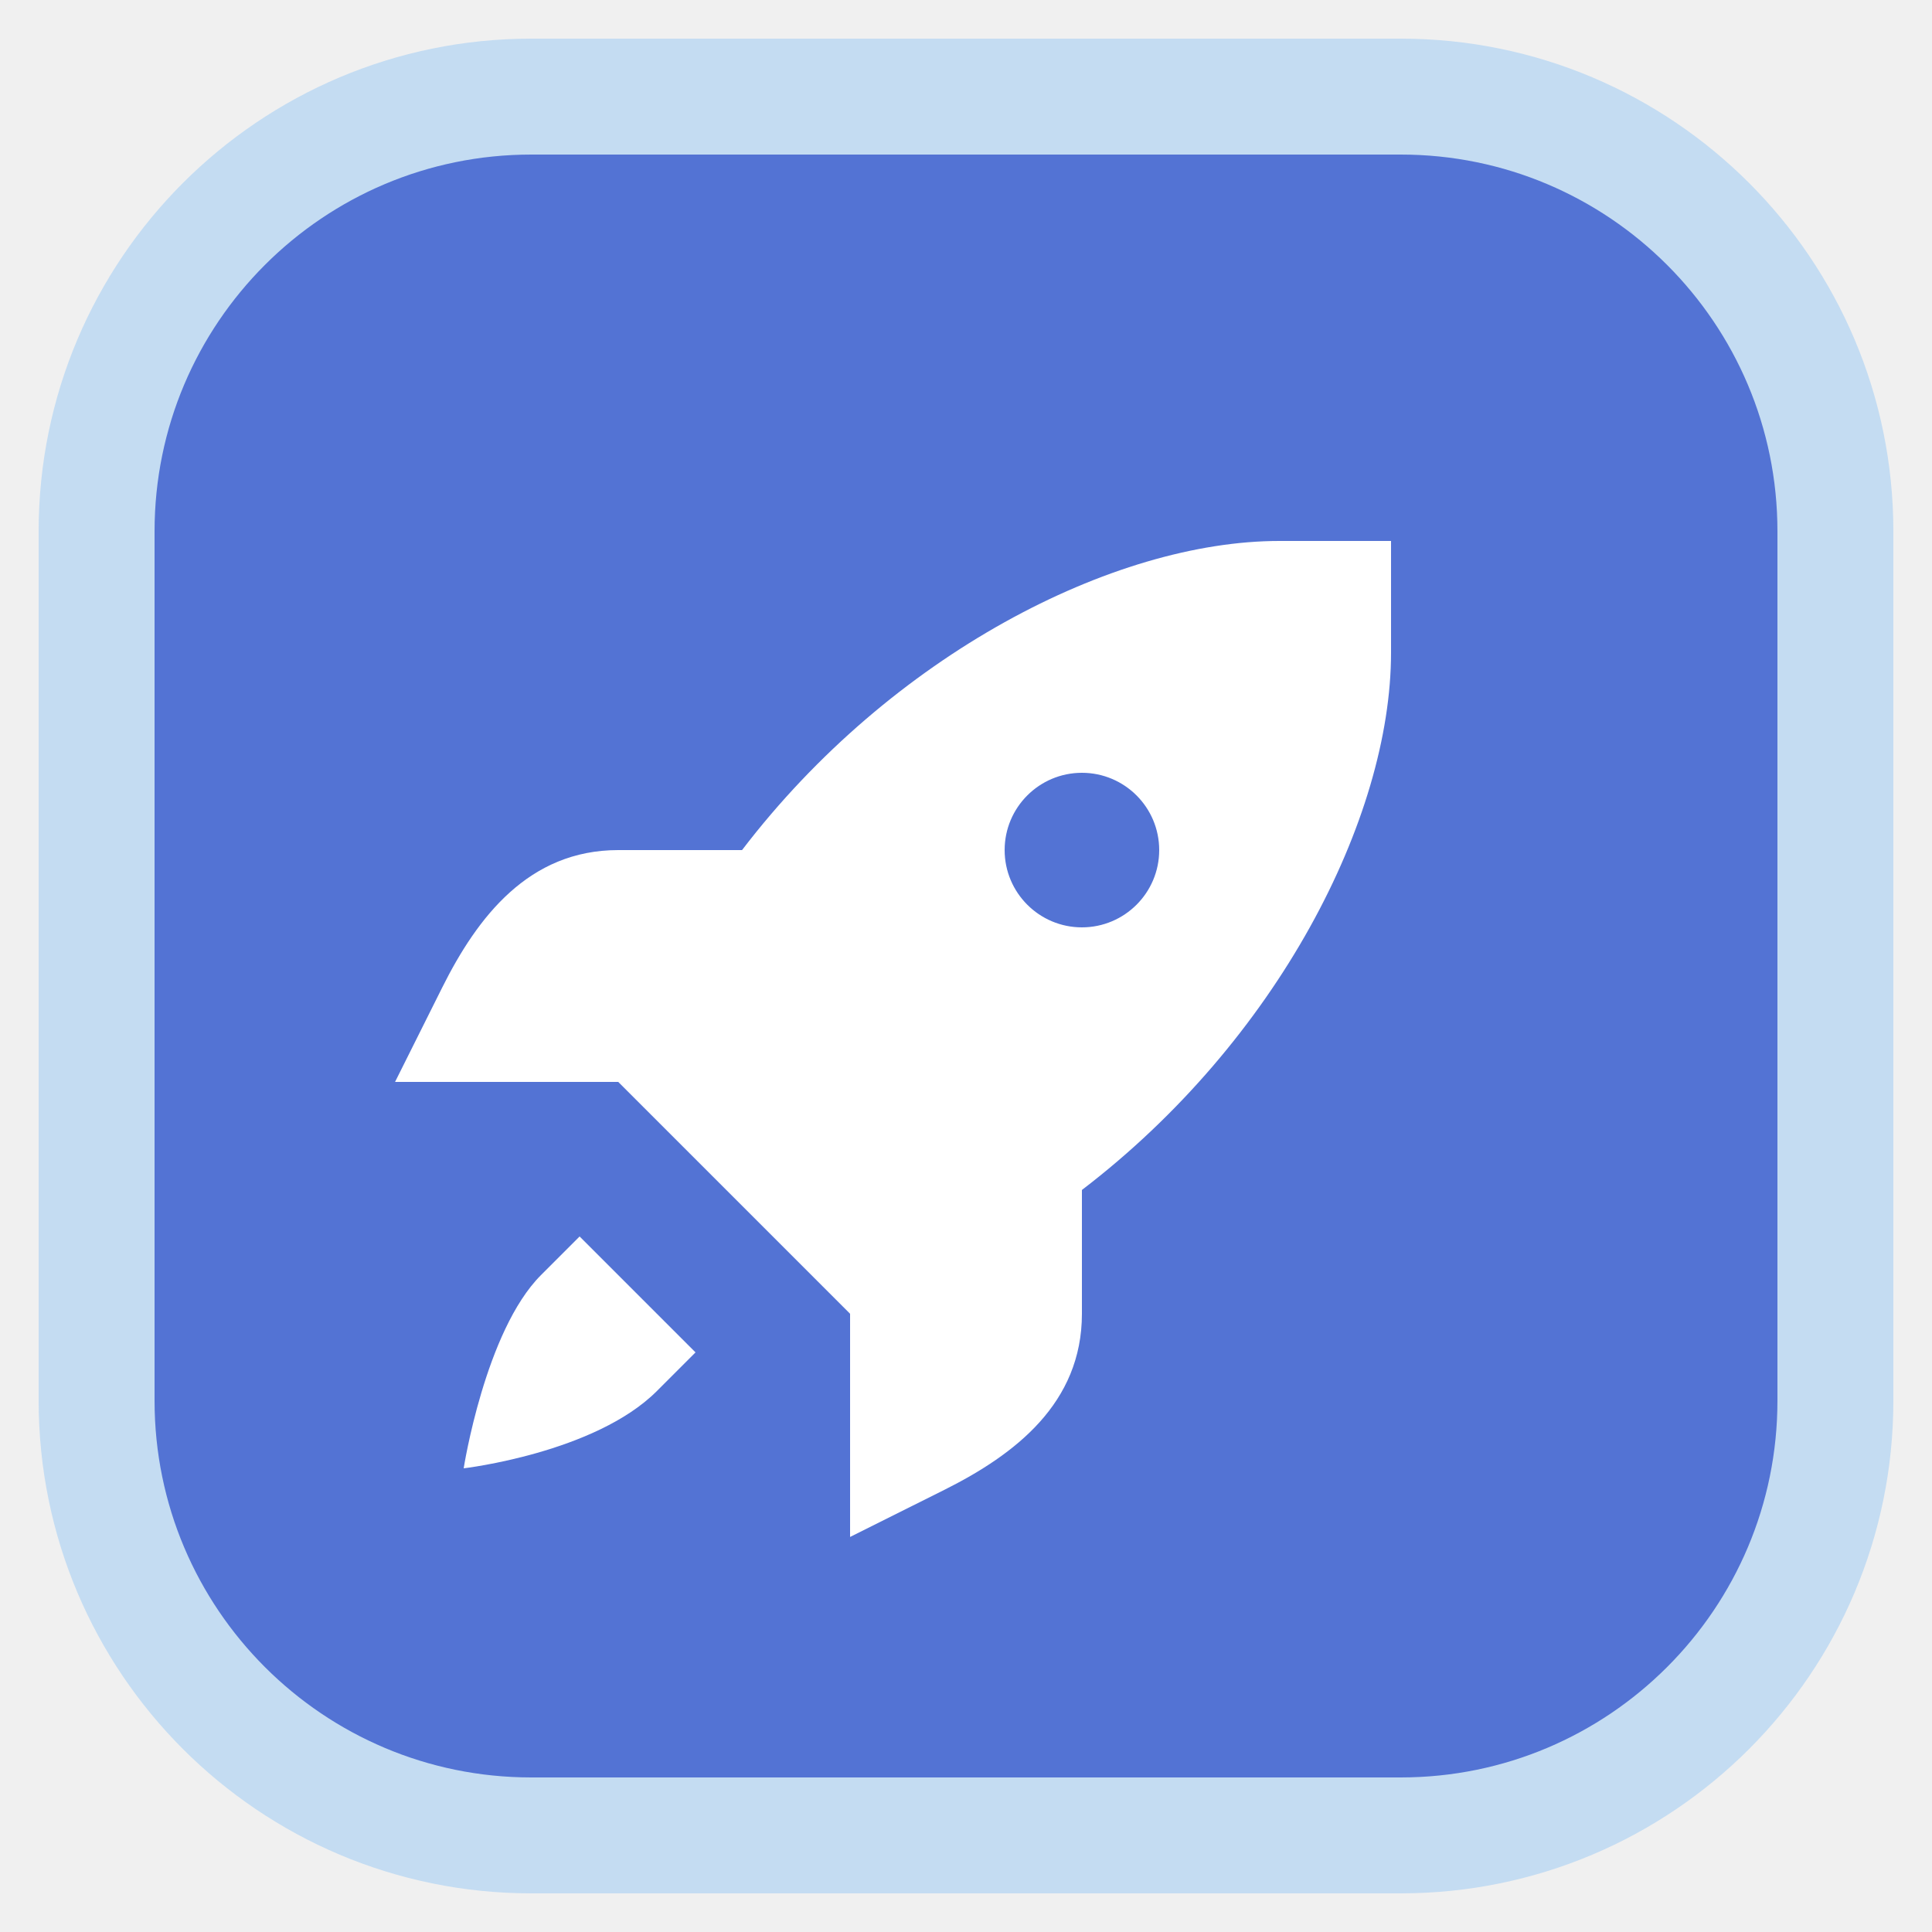
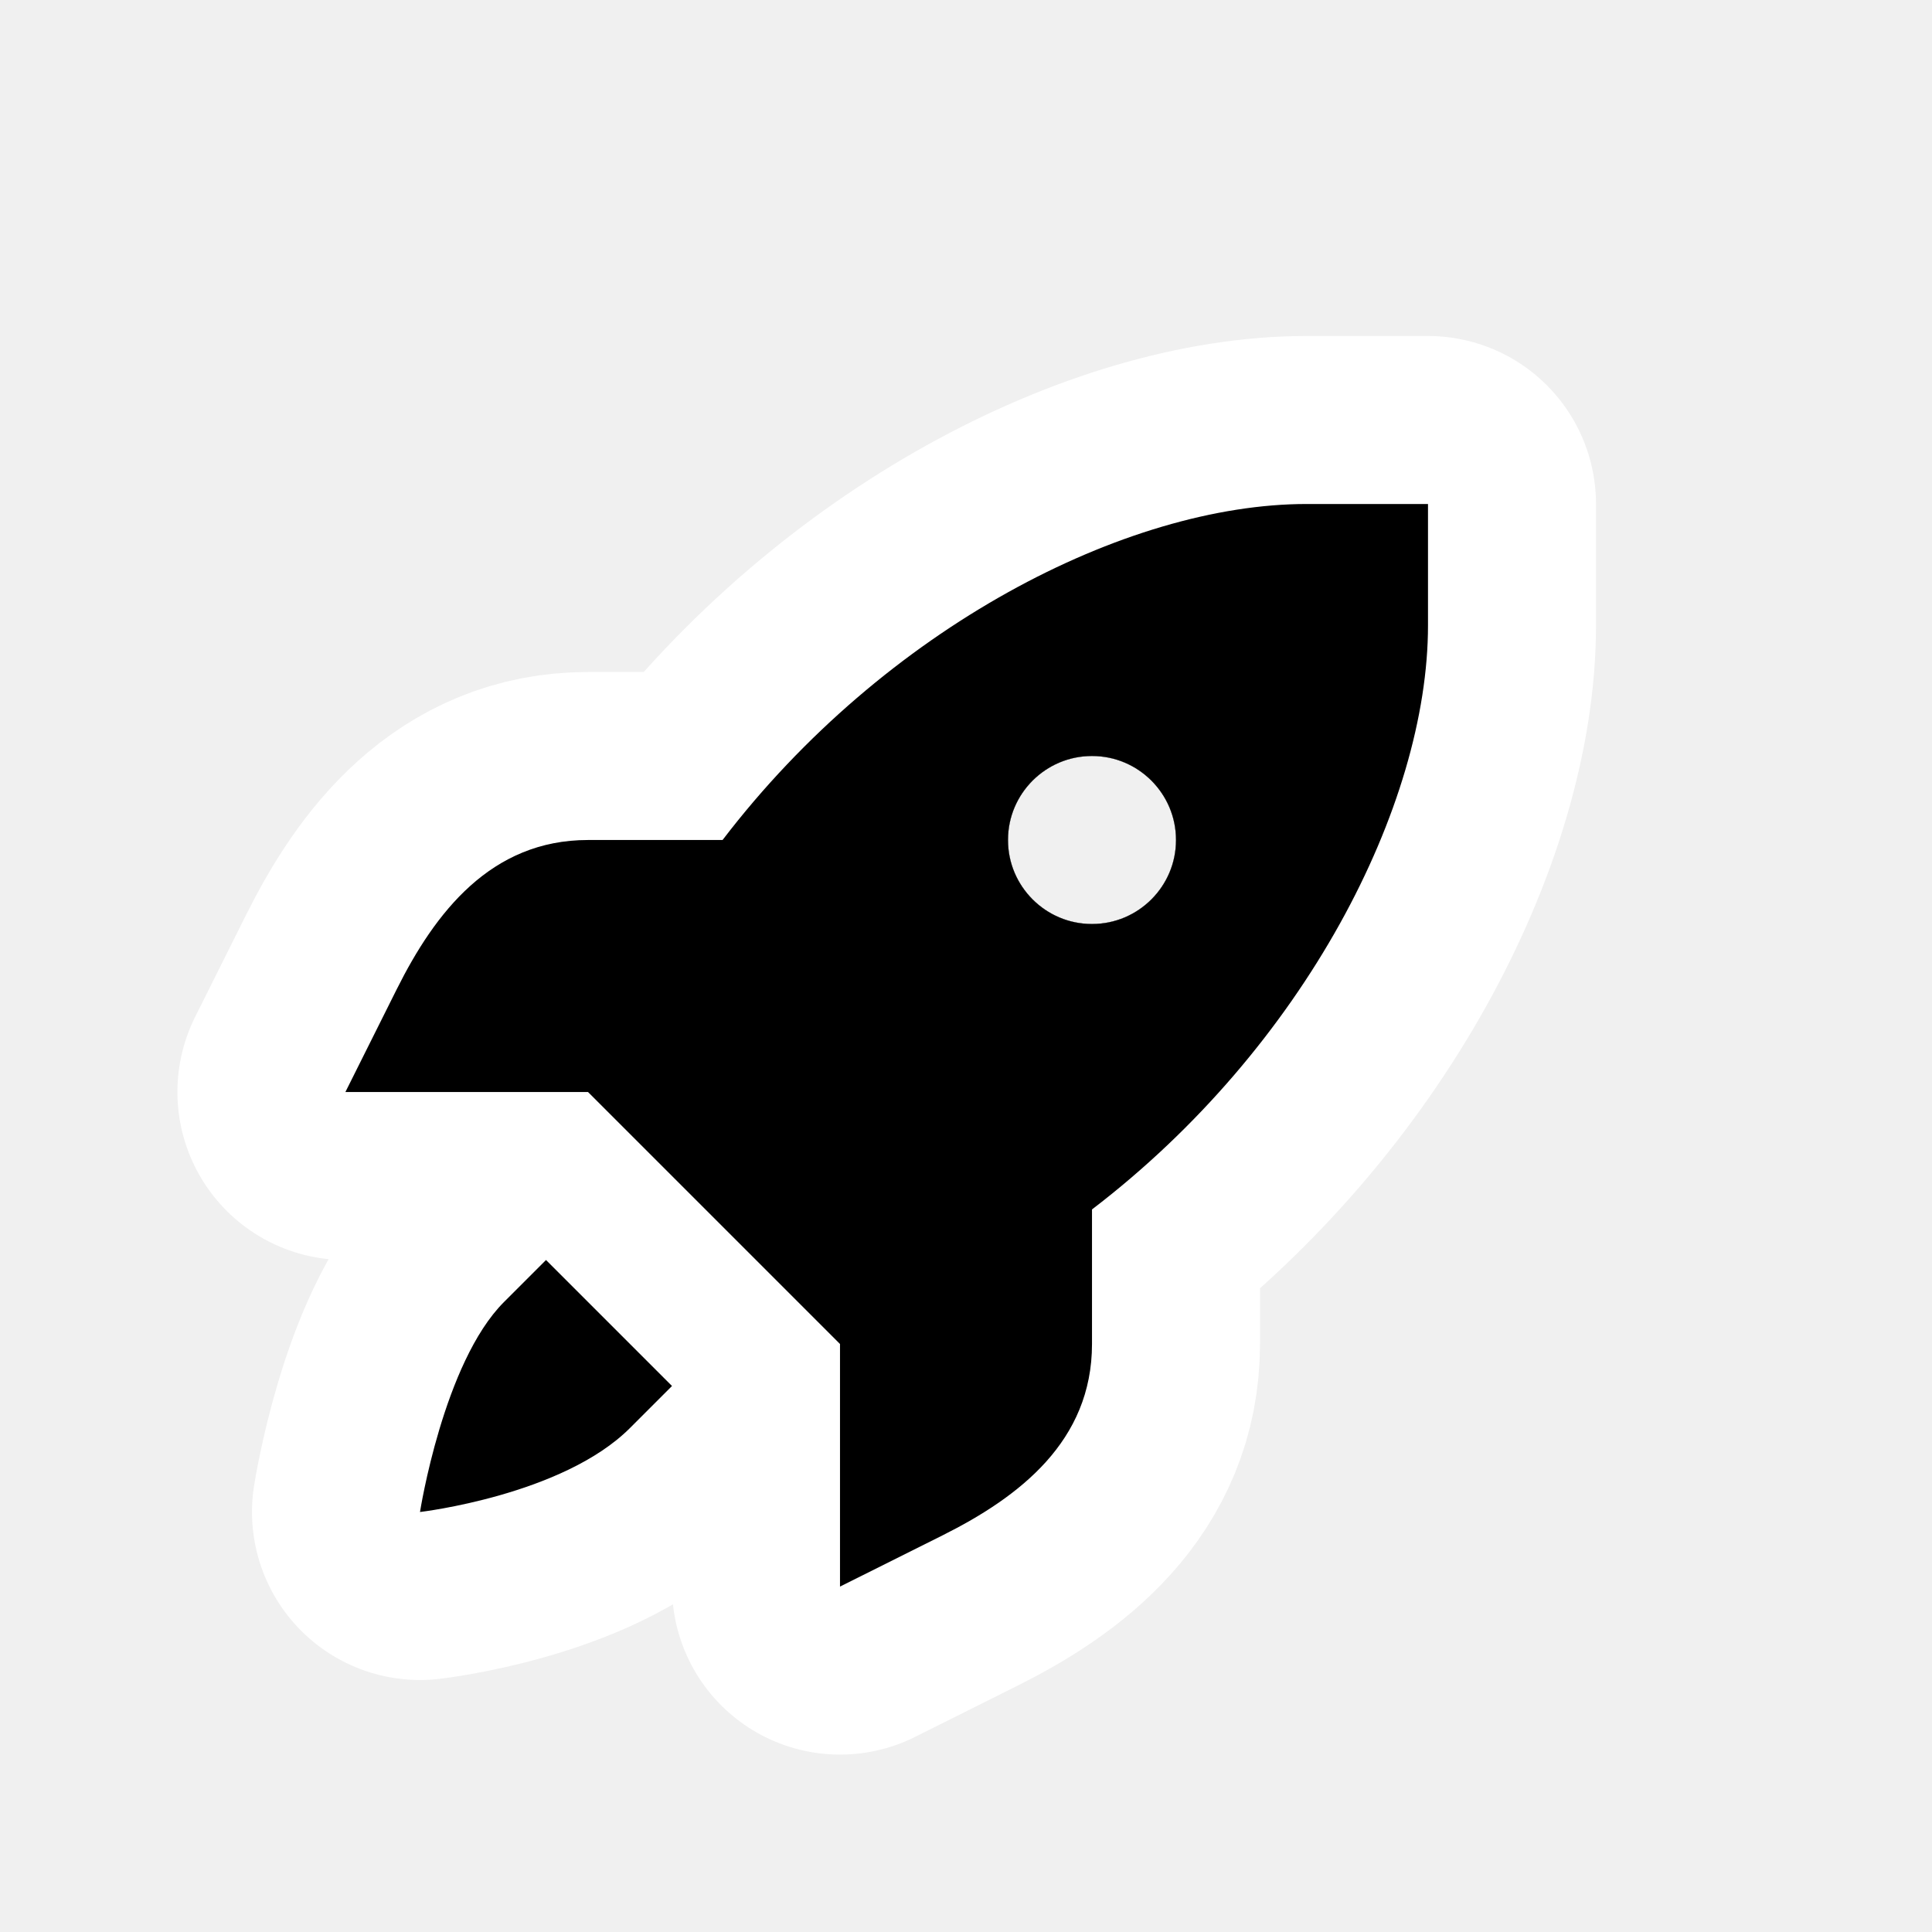
- <svg xmlns="http://www.w3.org/2000/svg" height="16" viewBox="0 0 20 20" width="16" id="rocket">
-   <path d="M5.5,1H14.5c2.485,0,4.5,2.015,4.5,4.5V14.5c0,2.485-2.015,4.5-4.5,4.5H5.5c-2.485,0-4.5-2.015-4.5-4.5V5.5C1,3.015,3.015,1,5.5,1Z" fill="#5373D4" stroke="#C4DCF2" stroke-linejoin="round" stroke-width="1.2" />
-   <path d="m11.555 2c-2.144 0-5.021 1.471-6.953 4h-1.602c-1.157 0-1.821.864-2.277 1.777l-.611 1.223h1.443 1.445l1.5 1.5 1.5 1.5v1.445 1.443l1.223-.611c.913-.457 1.777-1.12 1.777-2.277v-1.602c2.529-1.932 4-4.809 4-6.953v-1.445zm-2.555 3c.552 0 1.0.448 1 1s-.448 1-1 1-1-.448-1-1 .448-1 1-1zm-6.5 6-.5.5c-.722.722-1 2.5-1 2.5s1.698-.198 2.5-1l.5-.5z" transform="matrix(.8 0 0 .8 4 4)" fill="#FFF" />
+ <svg xmlns="http://www.w3.org/2000/svg" height="23" viewBox="0 0 23 23" width="23" id="rocket">
+   <path d="m11.555 2c-2.144 0-5.021 1.471-6.953 4h-1.602c-1.157 0-1.821.864-2.277 1.777l-.611 1.223h1.443 1.445l1.5 1.5 1.5 1.5v1.445 1.443l1.223-.611c.913-.457 1.777-1.12 1.777-2.277v-1.602c2.529-1.932 4-4.809 4-6.953v-1.445zm-2.555 3c.552 0 1.0.448 1 1s-.448 1-1 1-1-.448-1-1 .448-1 1-1zm-6.5 6-.5.5c-.722.722-1 2.5-1 2.5s1.698-.198 2.5-1l.5-.5z" transform="translate(4 4)" style="stroke-linejoin:round;stroke-miterlimit:4;" stroke="#fff" stroke-width="4" />
+   <path d="m11.555 2c-2.144 0-5.021 1.471-6.953 4h-1.602c-1.157 0-1.821.864-2.277 1.777l-.611 1.223h1.443 1.445l1.5 1.5 1.5 1.5v1.445 1.443l1.223-.611c.913-.457 1.777-1.12 1.777-2.277v-1.602c2.529-1.932 4-4.809 4-6.953v-1.445zm-2.555 3c.552 0 1.0.448 1 1s-.448 1-1 1-1-.448-1-1 .448-1 1-1zm-6.5 6-.5.5c-.722.722-1 2.5-1 2.5s1.698-.198 2.5-1l.5-.5z" transform="translate(4 4)" />
</svg>
